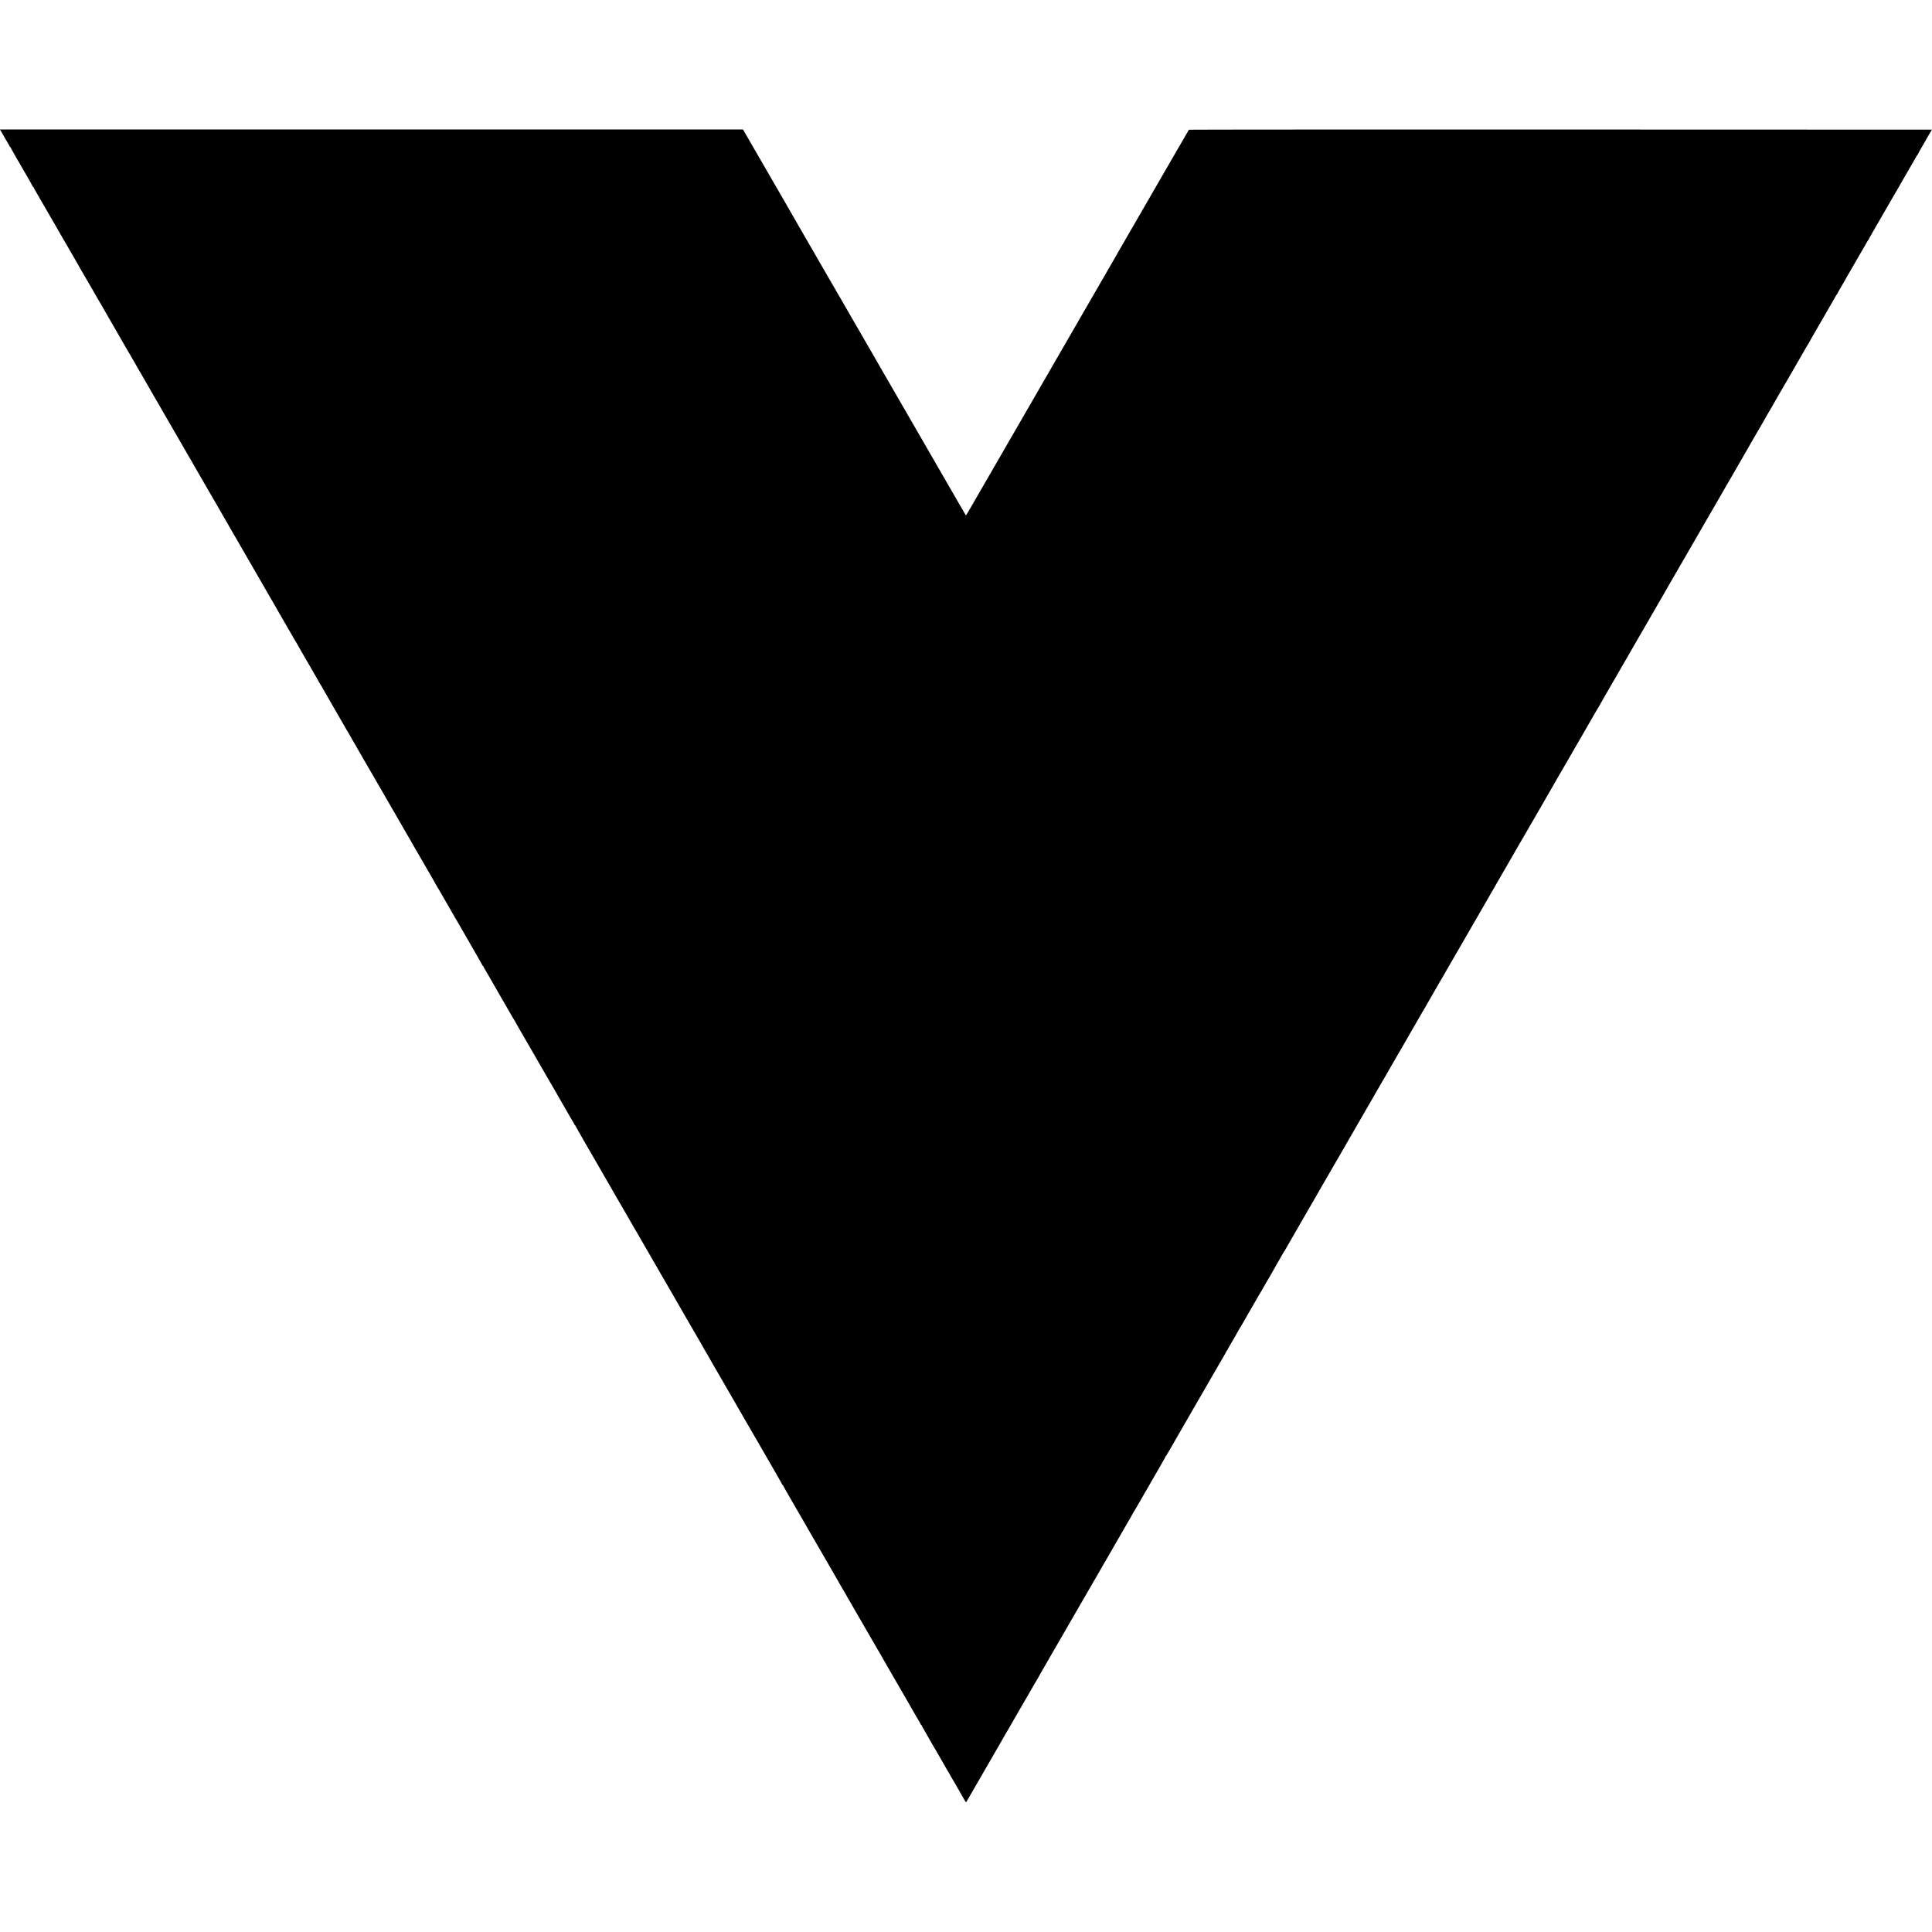
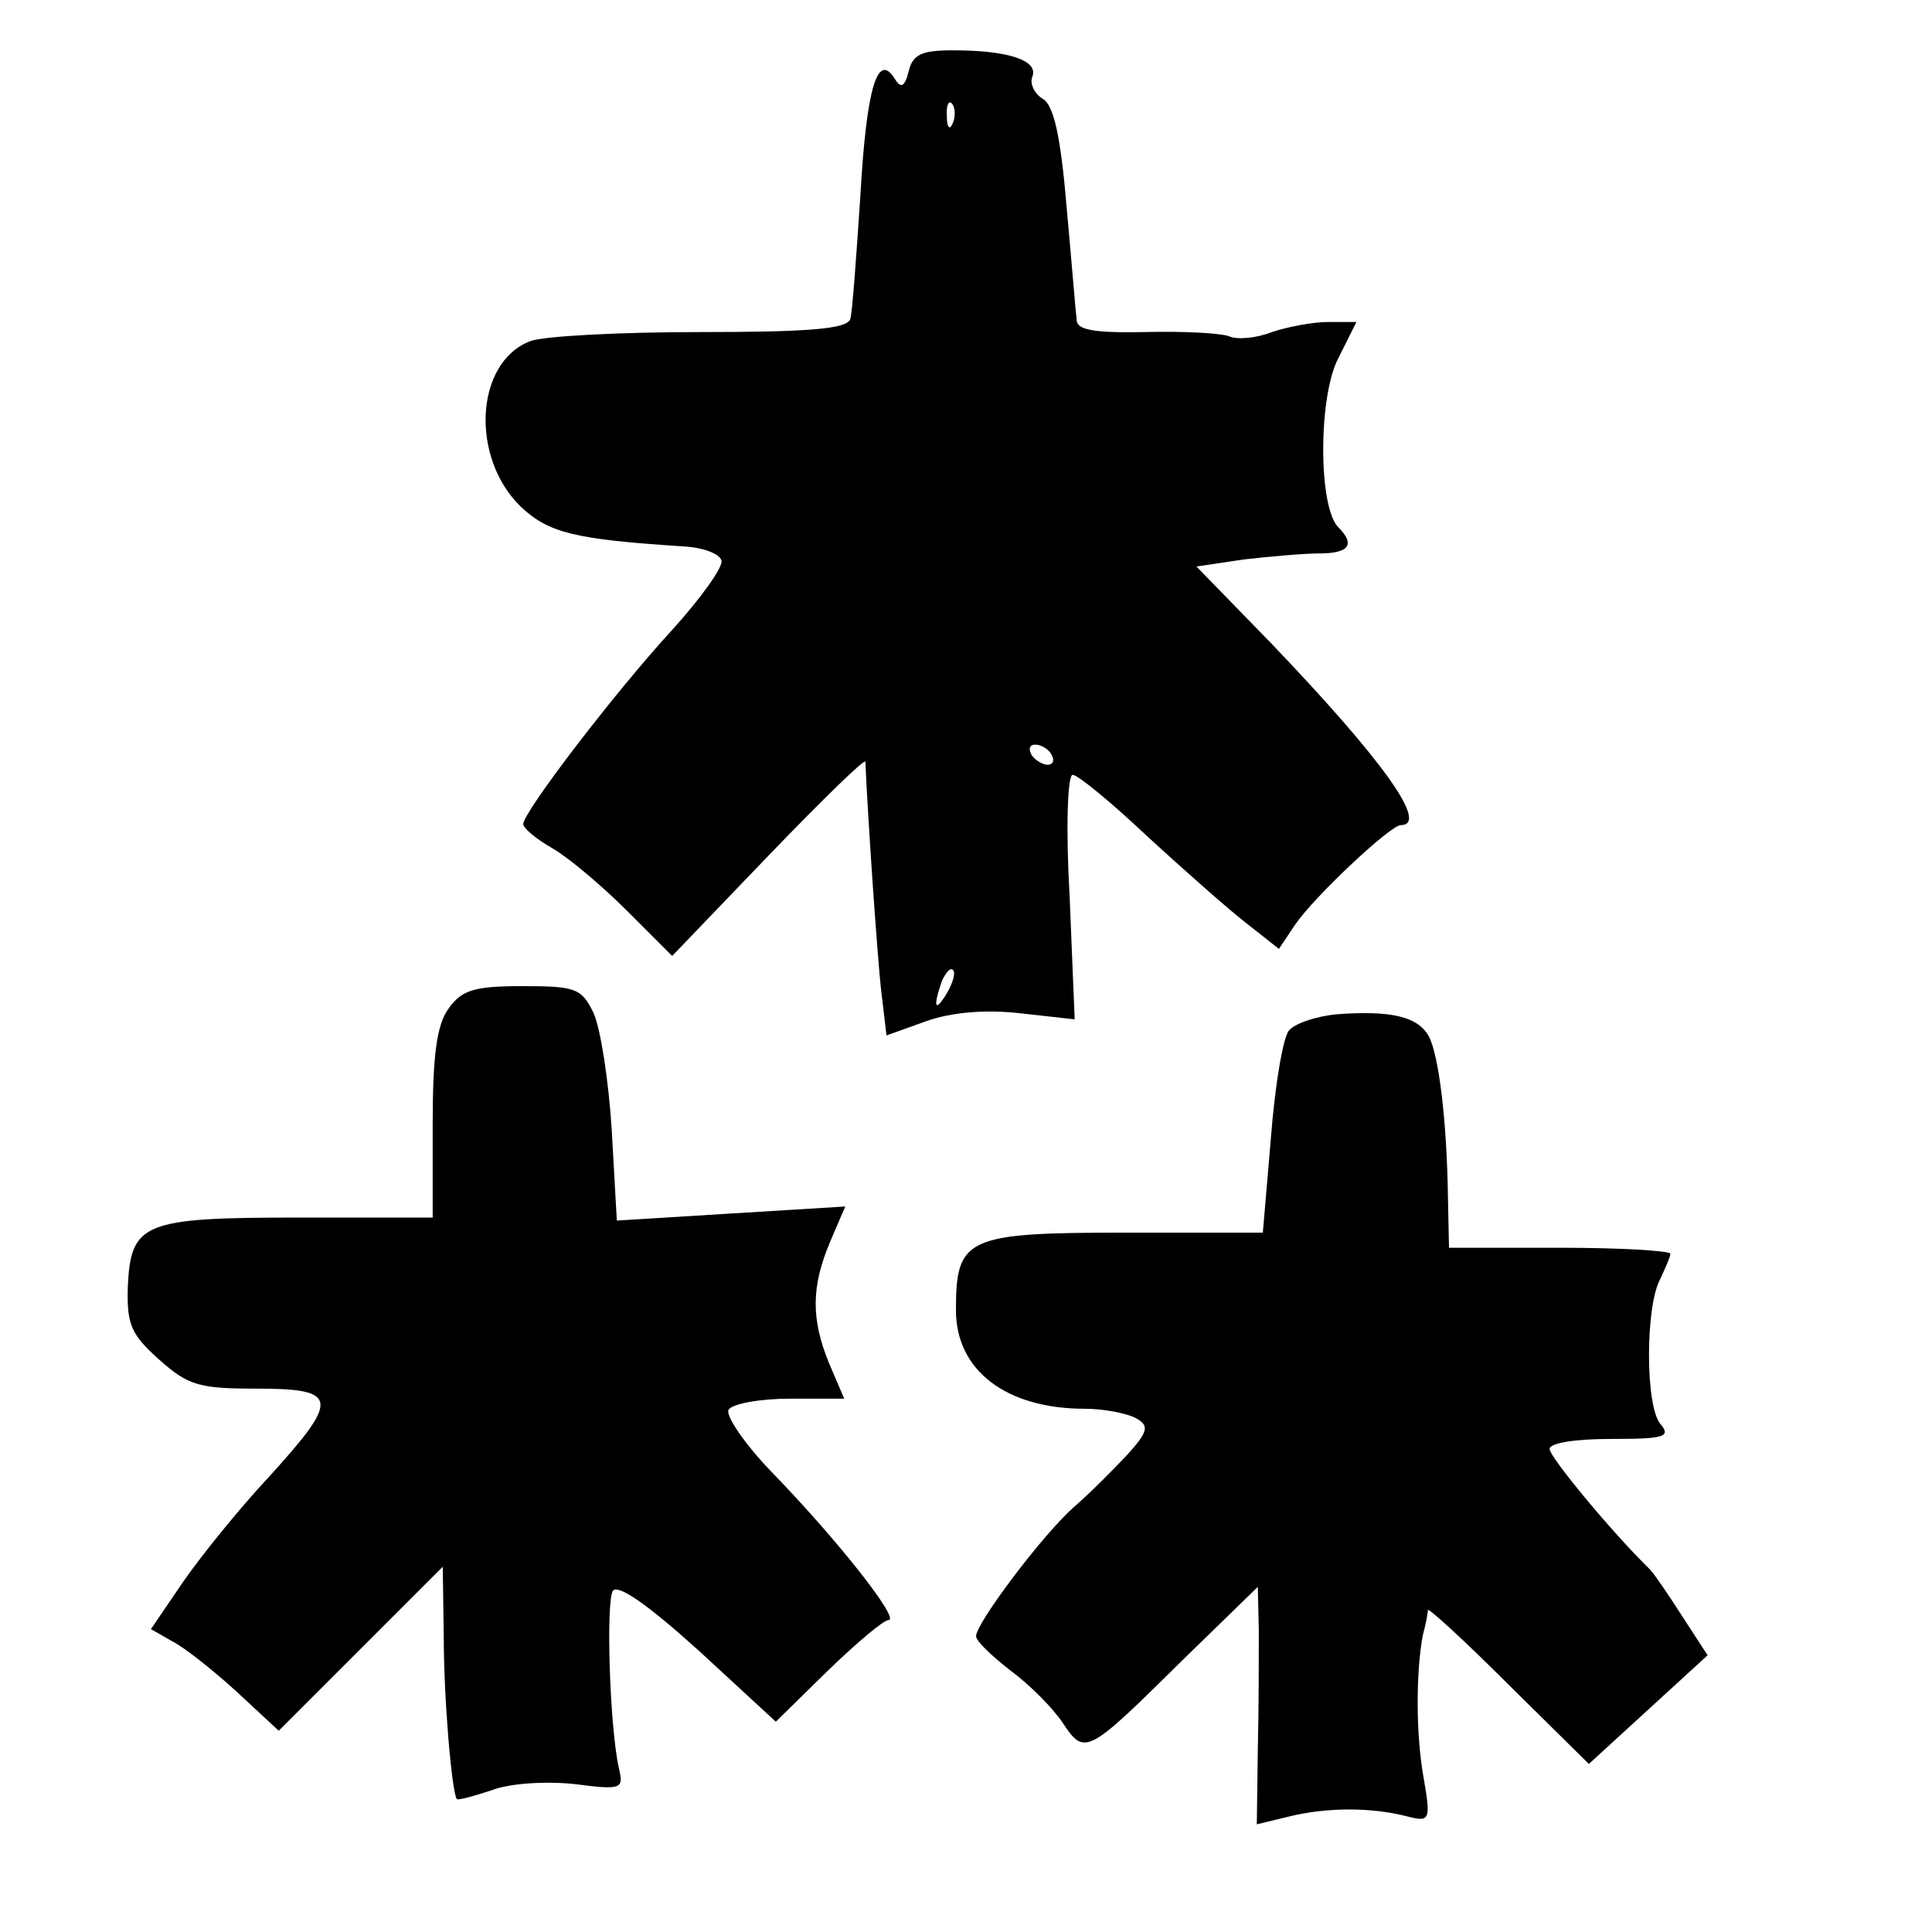
- <svg xmlns="http://www.w3.org/2000/svg" version="1.0" width="16pt" height="16pt" viewBox="0 0 16 16" preserveAspectRatio="xMidYMid meet">
-   <g transform="translate(0,16) scale(0.00032,-0.00032)" fill="#000000" stroke="none">
-     <path d="M18 46618 c45 -75 122 -207 122 -211 0 -2 25 -45 55 -95 30 -50 55 -96 55 -102 0 -5 5 -10 10 -10 6 0 10 -4 10 -9 0 -5 73 -135 161 -288 89 -153 173 -298 187 -323 14 -25 32 -57 41 -72 88 -149 187 -324 189 -335 2 -7 8 -13 13 -13 5 0 9 -4 9 -10 0 -5 46 -89 103 -187 175 -302 490 -846 507 -876 8 -16 20 -36 25 -45 28 -46 290 -498 339 -585 13 -23 74 -129 136 -236 61 -107 123 -215 137 -240 14 -25 29 -50 33 -56 5 -5 23 -37 40 -70 18 -33 38 -67 44 -75 11 -16 21 -33 63 -109 14 -25 29 -50 33 -56 4 -5 21 -35 38 -65 55 -100 261 -455 269 -465 4 -5 14 -21 20 -35 15 -29 41 -75 103 -180 24 -41 52 -88 60 -105 9 -16 57 -100 107 -185 112 -193 362 -626 380 -660 8 -14 23 -38 33 -55 11 -16 23 -37 27 -45 4 -8 26 -46 48 -85 23 -38 53 -90 67 -115 46 -81 64 -113 178 -310 62 -107 121 -210 132 -227 37 -67 56 -99 85 -148 16 -27 32 -57 36 -65 4 -8 15 -27 25 -42 9 -15 53 -89 96 -165 44 -76 177 -307 296 -513 120 -206 268 -463 330 -570 131 -227 117 -203 200 -348 36 -62 73 -125 82 -140 10 -15 21 -34 25 -42 4 -8 20 -37 36 -65 17 -27 38 -65 48 -82 49 -85 64 -111 87 -153 13 -25 28 -49 32 -55 4 -5 78 -134 165 -285 87 -151 166 -288 176 -305 10 -16 26 -43 35 -59 9 -17 125 -217 257 -445 132 -229 253 -441 270 -471 17 -30 45 -79 64 -108 18 -29 33 -54 33 -57 0 -2 20 -37 44 -77 24 -40 123 -212 221 -383 97 -170 190 -330 205 -355 16 -25 39 -65 53 -90 13 -25 81 -144 152 -265 70 -121 137 -238 150 -260 12 -22 37 -65 55 -95 18 -30 43 -73 55 -95 12 -22 48 -85 80 -140 77 -132 163 -280 190 -330 13 -22 71 -123 130 -225 59 -102 116 -199 126 -217 10 -17 29 -50 43 -72 15 -22 26 -43 26 -45 0 -2 27 -50 60 -106 33 -56 60 -103 60 -105 0 -2 55 -98 90 -155 8 -14 182 -316 239 -414 13 -22 45 -79 72 -124 27 -46 49 -86 49 -89 0 -2 14 -24 30 -48 16 -24 30 -46 30 -49 0 -5 74 -135 100 -176 5 -8 24 -42 43 -75 50 -88 58 -101 262 -455 104 -179 199 -345 213 -370 14 -25 28 -49 32 -55 4 -5 17 -26 28 -45 10 -19 62 -109 114 -200 114 -197 133 -230 170 -295 16 -27 33 -57 38 -65 17 -28 96 -165 103 -180 4 -8 16 -28 26 -45 10 -16 77 -131 148 -255 72 -124 181 -313 243 -420 62 -107 121 -209 131 -227 35 -62 323 -560 392 -678 38 -66 83 -145 100 -175 16 -30 33 -59 37 -65 4 -5 17 -27 29 -47 34 -61 56 -100 90 -156 17 -29 31 -55 31 -57 0 -2 17 -32 39 -67 21 -35 134 -229 251 -433 117 -203 235 -407 261 -451 27 -45 49 -85 49 -88 0 -4 8 -19 19 -34 15 -21 200 -341 309 -533 10 -19 33 -58 51 -87 17 -29 31 -54 31 -56 0 -2 25 -44 55 -94 30 -50 55 -95 55 -98 0 -4 6 -15 14 -23 7 -9 27 -41 43 -71 17 -30 170 -297 342 -594 171 -296 311 -542 311 -547 0 -5 5 -9 10 -9 6 0 10 -4 10 -10 0 -5 22 -47 49 -92 27 -46 58 -99 68 -118 24 -43 81 -140 93 -160 5 -8 66 -114 135 -235 69 -121 130 -227 135 -235 12 -21 259 -447 283 -490 10 -19 28 -47 38 -62 11 -14 19 -29 19 -32 0 -3 37 -69 83 -148 99 -170 305 -526 337 -583 13 -22 31 -53 41 -70 11 -16 22 -37 26 -45 7 -14 82 -146 103 -180 14 -24 181 -311 205 -355 13 -22 46 -80 75 -130 29 -49 64 -110 78 -135 14 -25 51 -88 82 -140 31 -52 59 -102 63 -110 4 -8 18 -33 31 -55 205 -353 284 -489 309 -535 17 -30 45 -78 62 -106 18 -28 36 -60 39 -72 4 -12 12 -22 17 -22 5 0 9 -4 9 -10 0 -5 109 -197 241 -427 133 -230 250 -431 259 -448 51 -90 222 -385 280 -485 37 -63 78 -135 92 -160 14 -25 67 -117 118 -205 51 -88 101 -175 111 -193 34 -58 55 -95 149 -257 51 -88 101 -173 110 -190 9 -16 76 -131 147 -255 72 -124 140 -241 151 -260 61 -108 281 -489 355 -615 38 -66 77 -133 87 -150 35 -63 91 -161 100 -175 14 -23 99 -169 128 -220 54 -97 135 -235 142 -245 4 -5 20 -32 35 -60 26 -48 238 -416 276 -480 10 -16 26 -46 37 -65 30 -53 382 -661 403 -695 10 -16 22 -37 26 -45 4 -8 26 -48 50 -88 24 -41 43 -75 43 -77 0 -2 22 -40 50 -85 27 -45 50 -84 50 -86 0 -3 38 -69 83 -147 84 -142 302 -520 340 -587 10 -19 34 -60 52 -90 18 -30 44 -75 57 -100 14 -25 45 -79 70 -120 25 -41 56 -96 70 -121 14 -25 77 -133 138 -240 62 -107 122 -210 132 -229 25 -43 310 -535 337 -581 11 -19 26 -45 34 -59 17 -32 238 -414 266 -460 11 -19 24 -41 28 -49 3 -7 75 -133 160 -278 84 -146 153 -269 153 -274 0 -5 5 -9 10 -9 6 0 10 -4 10 -10 0 -5 82 -150 181 -322 182 -314 201 -346 240 -415 12 -21 80 -139 152 -263 71 -124 141 -245 155 -270 14 -25 28 -49 32 -55 6 -8 145 -248 220 -380 37 -66 209 -362 229 -395 11 -19 24 -42 28 -49 4 -8 67 -118 140 -243 73 -125 133 -230 133 -233 0 -2 15 -28 33 -57 19 -29 47 -78 64 -108 17 -30 53 -93 79 -139 53 -90 82 -141 157 -272 82 -142 115 -199 381 -659 142 -245 268 -463 281 -485 12 -22 71 -125 132 -230 60 -104 172 -298 248 -430 76 -132 146 -253 156 -270 11 -16 22 -36 26 -44 3 -8 30 -54 60 -103 29 -49 53 -91 53 -93 0 -3 18 -34 40 -70 22 -36 40 -67 40 -69 0 -2 37 -66 81 -142 45 -77 98 -168 119 -204 20 -36 47 -81 58 -100 12 -19 27 -47 33 -62 6 -16 15 -28 20 -28 5 0 9 -4 9 -9 0 -6 63 -118 140 -251 77 -133 140 -243 140 -245 0 -2 18 -33 41 -70 22 -37 49 -83 60 -101 10 -19 29 -51 40 -71 25 -45 109 -189 126 -218 7 -11 17 -29 22 -40 6 -11 22 -38 35 -60 14 -22 37 -62 52 -90 14 -27 35 -62 45 -77 11 -14 19 -29 19 -32 0 -3 18 -35 40 -71 22 -36 40 -67 40 -69 0 -2 19 -35 42 -72 23 -38 55 -94 72 -124 26 -47 139 -244 171 -298 6 -9 21 -36 34 -60 28 -48 37 -51 51 -19 6 12 19 36 29 52 10 17 27 46 38 65 11 19 104 181 208 360 103 179 199 345 213 370 14 25 42 74 64 109 21 34 38 65 38 67 0 2 18 33 40 69 22 36 40 67 40 69 0 3 177 310 199 346 16 26 136 234 140 244 2 5 25 44 52 88 27 44 49 81 49 84 0 2 18 34 40 70 22 36 40 67 40 69 0 2 20 36 43 77 35 58 169 289 297 513 9 17 50 86 90 155 40 69 86 150 103 180 16 30 35 62 41 70 6 8 16 24 22 35 35 64 72 129 167 293 59 100 116 199 127 220 11 20 30 53 41 72 43 72 1070 1850 1121 1940 14 25 65 113 113 195 48 83 96 166 107 185 10 19 28 50 38 68 11 18 73 124 137 235 64 111 175 303 246 427 71 124 173 299 225 390 52 91 116 202 143 248 27 45 49 85 49 89 0 4 6 14 14 22 7 9 28 43 46 76 26 47 251 436 378 655 11 19 29 51 40 70 11 19 101 176 201 348 99 172 181 317 181 323 0 5 5 9 10 9 6 0 10 5 10 11 0 6 8 23 18 37 11 15 32 52 49 82 16 30 130 228 253 440 122 212 234 405 248 430 13 25 39 70 57 100 39 65 69 117 130 225 25 44 50 87 55 95 12 19 78 134 220 380 61 107 129 224 150 260 161 277 222 382 246 425 15 28 47 83 71 123 24 41 43 78 43 83 0 5 4 9 8 9 4 0 13 12 19 28 7 15 23 45 36 67 66 110 277 478 277 483 0 3 6 13 14 21 7 9 27 41 43 71 17 30 45 80 63 110 34 57 375 649 394 685 6 11 16 27 22 35 6 8 26 42 44 75 18 33 41 74 51 90 10 17 24 41 32 55 54 97 72 128 88 152 11 14 19 28 19 30 0 3 79 141 175 308 96 167 175 305 175 308 0 3 6 13 14 21 7 9 26 39 41 66 33 60 276 483 338 587 24 40 46 80 50 88 4 8 13 24 20 35 14 23 95 163 125 215 11 19 52 91 92 160 40 69 80 139 90 155 9 17 103 179 207 360 105 182 200 346 211 365 103 181 463 802 489 845 7 11 15 27 19 35 4 8 29 51 55 95 64 110 828 1433 848 1470 9 17 24 41 33 55 9 14 29 48 45 77 15 28 52 93 82 145 30 51 62 107 71 123 17 30 231 398 400 690 51 88 103 179 115 202 12 23 26 48 32 55 6 7 24 38 40 68 17 30 61 107 98 170 37 63 84 144 103 180 19 36 41 72 48 81 8 8 14 18 14 21 0 4 27 51 59 106 32 55 72 124 89 154 16 29 71 125 122 213 51 88 104 180 118 205 13 25 28 50 32 55 4 6 17 26 28 45 11 19 45 80 77 135 31 55 66 116 77 135 11 19 88 152 171 295 401 694 620 1072 650 1125 11 19 87 152 170 295 83 143 158 273 166 288 9 16 21 36 26 45 6 9 31 52 55 96 25 43 54 94 66 115 11 20 95 164 186 321 91 157 173 299 182 315 9 17 26 46 37 65 12 19 66 114 121 210 56 96 108 186 117 200 8 14 24 40 34 59 24 45 383 664 412 713 5 9 17 29 26 45 15 28 120 210 241 419 36 61 68 117 72 125 4 8 12 23 19 34 35 57 245 420 262 453 11 20 35 61 53 90 17 29 32 54 32 56 0 3 28 51 62 108 33 57 70 119 80 138 10 19 23 42 28 50 5 8 32 53 59 100 27 47 149 258 271 470 122 212 234 405 248 430 30 53 62 108 80 135 6 11 15 27 19 35 4 8 85 150 181 315 96 165 187 323 202 350 31 56 116 202 130 225 5 8 25 42 43 75 19 33 92 159 162 280 149 257 157 271 202 350 19 33 38 67 43 75 9 14 228 392 275 475 12 22 55 96 95 165 40 69 80 139 90 155 24 42 202 350 221 383 9 15 27 47 41 72 14 25 75 131 136 236 61 106 121 210 134 232 99 172 271 470 279 482 5 8 23 40 40 70 18 30 81 141 142 245 60 105 121 210 135 235 14 25 71 124 127 220 56 96 143 247 194 335 51 88 96 167 102 175 14 24 180 311 204 355 23 43 340 590 356 615 5 8 50 87 101 175 171 301 517 898 582 1008 25 43 46 81 46 83 0 2 12 23 27 47 14 23 40 67 56 97 16 30 35 62 42 70 7 8 15 22 18 30 4 8 20 38 37 65 16 28 33 57 37 65 6 12 111 196 143 250 5 8 55 95 112 193 57 98 113 195 126 215 12 20 27 46 32 57 6 11 14 27 20 35 5 8 76 130 156 270 80 140 165 287 187 325 23 39 52 90 66 115 13 25 30 52 37 61 8 8 14 18 14 21 0 4 41 77 92 165 50 87 175 302 276 478 101 176 208 360 236 408 28 49 67 117 86 152 19 35 41 70 48 77 6 6 12 15 12 19 0 7 124 224 167 291 12 21 23 40 23 42 0 2 21 40 46 83 26 43 55 92 64 109 54 95 327 568 354 614 19 30 45 75 59 100 71 128 82 145 89 148 4 2 8 8 8 13 0 5 42 82 94 172 311 538 496 858 518 897 14 25 40 70 58 100 18 30 42 71 53 90 10 19 79 139 152 265 73 127 142 246 153 265 10 19 43 76 72 125 29 50 63 108 75 130 65 116 80 140 87 143 4 2 8 8 8 12 0 8 114 212 140 250 6 8 14 24 20 35 5 11 54 97 108 190 l100 170 -9611 3 c-5286 1 -9614 -1 -9618 -5 -5 -6 -419 -719 -619 -1068 -89 -155 -267 -463 -323 -560 -38 -66 -81 -140 -95 -165 -31 -56 -263 -457 -526 -910 -110 -190 -224 -388 -254 -440 -29 -52 -61 -109 -71 -125 -23 -39 -243 -420 -268 -465 -11 -19 -204 -352 -428 -740 -224 -388 -477 -826 -563 -975 -85 -148 -185 -322 -222 -385 -37 -63 -120 -207 -185 -320 -65 -113 -177 -306 -248 -430 -72 -124 -172 -297 -222 -385 -51 -88 -142 -245 -202 -350 -131 -226 -247 -427 -408 -705 -65 -113 -249 -432 -410 -710 -160 -278 -388 -673 -506 -877 -118 -205 -216 -373 -219 -373 -3 0 -52 82 -109 183 -58 100 -144 250 -192 332 -95 164 -402 696 -647 1120 -85 149 -228 396 -317 550 -212 365 -982 1700 -1008 1745 -10 19 -43 76 -72 125 -29 50 -64 110 -77 135 -14 25 -63 110 -110 190 -47 80 -96 165 -110 190 -14 25 -99 171 -188 325 -89 154 -174 300 -188 325 -13 25 -64 113 -112 195 -48 83 -140 242 -205 355 -65 113 -183 317 -263 454 -79 137 -152 264 -163 282 -50 89 -335 583 -354 614 -12 19 -34 58 -50 85 -15 28 -129 226 -253 440 -124 215 -235 408 -247 430 -12 22 -69 121 -127 220 -58 99 -226 389 -373 645 -148 256 -324 561 -392 678 -67 117 -134 232 -147 255 -13 23 -33 59 -46 80 l-22 37 -9615 0 -9615 0 20 -32z" />
+ <svg xmlns="http://www.w3.org/2000/svg" version="1.0" width="192pt" height="192pt" viewBox="0 0 192 192" preserveAspectRatio="xMidYMid meet">
+   <g transform="translate(0,192) scale(0.1,-0.1)" fill="#000000" stroke="none">
+     <path d="M903 1849 c-4 -16 -8 -17 -14 -7 -17 27 -28 -10 -34 -117 -4 -60 -8 -116 -10 -122 -3 -10 -42 -13 -149 -13 -80 0 -156 -4 -169 -9 -55 -21 -60 -116 -9 -165 28 -26 54 -32 161 -39 19 -1 36 -7 38 -14 2 -6 -20 -37 -49 -69 -57 -62 -148 -181 -148 -193 0 -4 13 -15 29 -24 17 -10 50 -38 74 -62 l45 -45 96 100 c53 55 96 97 96 93 2 -49 12 -197 16 -230 l5 -42 39 14 c25 9 59 12 94 8 l54 -6 -5 122 c-4 69 -2 121 3 121 5 0 38 -27 74 -61 36 -33 80 -72 98 -86 l33 -26 16 24 c20 29 95 99 105 99 29 0 -19 66 -129 181 l-74 76 47 7 c26 3 60 6 75 6 30 0 36 9 19 26 -20 20 -20 130 0 168 l18 36 -28 0 c-16 0 -41 -5 -56 -10 -15 -6 -35 -8 -43 -4 -9 3 -46 5 -83 4 -50 -1 -68 2 -68 12 -1 7 -5 58 -10 112 -6 72 -13 102 -24 108 -8 5 -13 15 -10 22 6 16 -24 26 -79 26 -31 0 -40 -4 -44 -21z m44 -51 c-3 -8 -6 -5 -6 6 -1 11 2 17 5 13 3 -3 4 -12 1 -19z m98 -628 c3 -5 2 -10 -4 -10 -5 0 -13 5 -16 10 -3 6 -2 10 4 10 5 0 13 -4 16 -10z m-104 -237 c-12 -20 -14 -14 -5 12 4 9 9 14 11 11 3 -2 0 -13 -6 -23z" />
+     <path d="M446 918 c-12 -16 -16 -47 -16 -115 l0 -93 -133 0 c-155 0 -167 -5 -170 -69 -1 -37 3 -47 31 -72 29 -26 40 -29 97 -29 82 0 83 -10 12 -88 -29 -31 -67 -78 -85 -104 l-32 -47 21 -12 c12 -6 41 -29 64 -50 l42 -39 82 82 81 81 1 -69 c0 -63 8 -155 13 -162 2 -1 17 3 35 9 18 7 55 9 82 6 47 -6 49 -5 44 16 -9 40 -13 164 -6 176 5 7 34 -13 85 -59 l77 -71 52 51 c28 27 55 50 60 50 12 0 -50 79 -116 147 -27 28 -46 56 -43 62 4 6 31 11 61 11 l54 0 -15 35 c-18 44 -18 76 1 121 l15 35 -114 -7 -113 -7 -5 89 c-3 49 -11 101 -18 117 -12 25 -18 27 -71 27 -48 0 -60 -4 -73 -22z" />
+     <path d="M1328 912 c-20 -2 -41 -9 -47 -16 -6 -7 -14 -55 -18 -107 l-8 -94 -138 0 c-157 0 -167 -5 -167 -77 0 -60 50 -98 128 -98 20 0 44 -5 52 -10 12 -7 11 -13 -10 -36 -14 -15 -37 -38 -52 -51 -31 -27 -98 -116 -98 -129 0 -5 16 -20 34 -34 19 -14 42 -37 52 -52 22 -33 24 -32 119 62 l75 73 1 -44 c0 -24 0 -77 -1 -118 l-1 -74 33 8 c37 9 81 9 116 0 23 -6 24 -4 17 37 -8 43 -8 106 -1 143 3 11 5 22 5 25 1 2 37 -31 80 -74 l80 -79 59 54 59 54 -26 40 c-14 22 -28 42 -31 45 -38 37 -100 112 -100 120 0 6 25 10 61 10 53 0 60 2 49 15 -15 18 -15 117 0 144 5 11 10 22 10 25 0 3 -49 6 -110 6 l-110 0 -1 48 c-1 77 -9 143 -19 162 -11 20 -38 26 -92 22z" />
  </g>
</svg>
